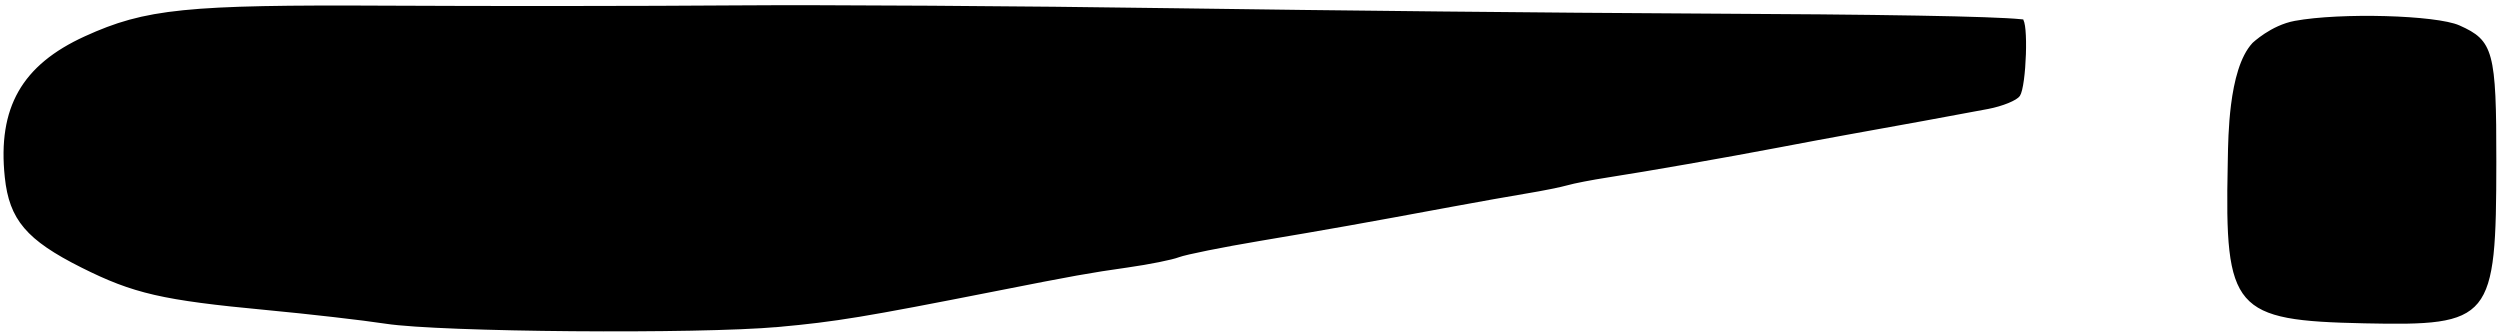
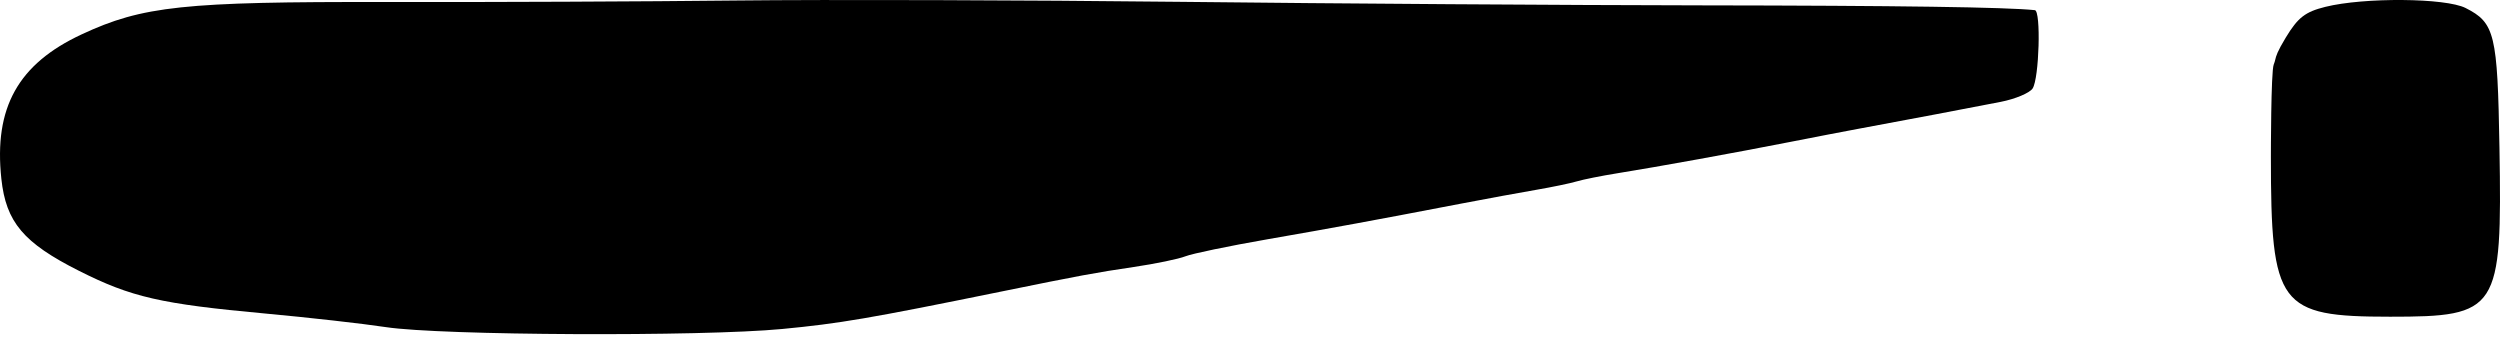
- <svg xmlns="http://www.w3.org/2000/svg" width="377" height="50" viewBox="0 0 377 50" fill="none">
-   <path d="M1.22 26.676L1.22 26.676C0.677 21.499 1.316 17.382 3.217 14.039C5.118 10.696 8.318 8.063 13.022 5.922C22.036 1.82 28.037 1.192 58.285 1.355C73.708 1.439 97.321 1.421 110.759 1.315C124.188 1.21 154.099 1.403 177.225 1.744C200.355 2.086 235.356 2.442 255.008 2.536C284.275 2.675 300.251 2.954 304.745 3.396C304.757 3.427 304.769 3.466 304.783 3.515C304.85 3.756 304.907 4.124 304.949 4.601C305.033 5.546 305.05 6.826 305.007 8.161C304.963 9.495 304.861 10.866 304.708 11.99C304.632 12.552 304.545 13.044 304.449 13.435C304.349 13.843 304.252 14.086 304.18 14.192L304.18 14.192C304.132 14.265 303.991 14.398 303.709 14.57C303.44 14.734 303.087 14.908 302.671 15.079C301.838 15.42 300.787 15.735 299.726 15.938C295.621 16.72 284.855 18.69 278.507 19.821C276.507 20.178 271.805 21.054 268.058 21.768C259.984 23.305 248.445 25.327 242.384 26.265L242.384 26.265C239.991 26.635 237.222 27.169 236.23 27.459C235.306 27.728 232.592 28.276 230.197 28.671C227.799 29.068 222.772 29.961 219.024 30.656C205.521 33.162 200.242 34.102 189.976 35.827C187.1 36.31 184.28 36.83 182.051 37.278C180.937 37.502 179.968 37.708 179.213 37.884C178.472 38.057 177.903 38.207 177.613 38.319C177.158 38.496 176.082 38.761 174.675 39.043C173.285 39.322 171.615 39.61 170.002 39.84C164.201 40.664 161.876 41.082 149.999 43.426C130.357 47.302 125.939 48.029 117.371 48.804L117.416 49.302L117.371 48.804C111.325 49.351 98.603 49.547 86.343 49.447C74.072 49.347 62.34 48.95 58.252 48.325C54.766 47.791 46.633 46.858 40.175 46.251C32.357 45.516 27.381 44.899 23.387 43.981C19.408 43.066 16.394 41.85 12.506 39.901L12.506 39.901C8.374 37.83 5.728 36.063 4.026 34.058C2.342 32.073 1.549 29.813 1.22 26.676ZM304.703 3.304C304.703 3.304 304.704 3.305 304.706 3.308C304.704 3.305 304.703 3.304 304.703 3.304ZM340.025 6.839L340.041 6.823C340.061 6.806 340.09 6.779 340.129 6.743C340.208 6.673 340.326 6.57 340.479 6.444C340.785 6.192 341.232 5.848 341.787 5.483C342.903 4.751 344.435 3.953 346.14 3.639C349.534 3.014 354.824 2.795 359.718 2.929C362.161 2.996 364.493 3.151 366.427 3.384C368.38 3.62 369.872 3.93 370.673 4.285C371.951 4.852 372.875 5.352 373.573 6.021C374.258 6.679 374.755 7.53 375.113 8.851C375.474 10.185 375.686 11.98 375.806 14.505C375.925 17.026 375.95 20.246 375.946 24.419C375.942 30.397 375.894 34.901 375.529 38.302C375.164 41.712 374.487 43.922 373.296 45.38C372.121 46.817 370.379 47.601 367.676 47.99C364.962 48.38 361.366 48.36 356.563 48.259C351.627 48.156 347.884 47.98 345.037 47.442C342.198 46.904 340.321 46.018 339.053 44.548C337.778 43.069 337.053 40.925 336.688 37.726C336.323 34.528 336.324 30.352 336.44 24.868C336.445 24.632 336.449 24.368 336.454 24.078C336.486 22.127 336.537 19.027 336.931 15.887C337.157 14.086 337.495 12.287 338.001 10.698C338.506 9.111 339.169 7.768 340.025 6.839Z" fill="currentColor" stroke="currentColor" />
+ <svg xmlns="http://www.w3.org/2000/svg" width="371" height="50" viewBox="0 0 371 50" fill="none">
+   <path d="M252.402 0.796C232.906 0.77 198.18 0.536 175.233 0.273C152.286 0.011 122.605 -0.078 109.276 0.075C95.947 0.228 72.522 0.33 57.222 0.3C27.232 0.242 21.168 0.887 12.123 5.099C2.682 9.495 -0.928 15.984 0.2 26.527C0.888 32.968 3.474 36.036 11.715 40.187C19.489 44.105 23.846 45.104 39.364 46.528C45.77 47.116 53.831 48.024 57.277 48.547C65.479 49.79 104.004 49.972 116.053 48.824C124.579 48.012 128.982 47.261 148.457 43.292C160.231 40.893 162.526 40.467 168.264 39.619C171.481 39.144 174.926 38.43 175.92 38.034C176.914 37.637 182.386 36.501 188.079 35.511C198.262 33.739 203.499 32.775 216.889 30.206C220.603 29.494 225.585 28.578 227.958 28.172C230.332 27.765 233.049 27.201 233.997 26.917C234.945 26.633 237.662 26.09 240.036 25.709C246.053 24.743 257.5 22.668 265.509 21.092C269.223 20.361 273.883 19.464 275.864 19.099C282.159 17.938 292.835 15.918 296.908 15.116C299.073 14.69 301.203 13.796 301.64 13.13C302.617 11.642 302.903 1.603 301.972 1.506C297.725 1.062 281.805 0.834 252.402 0.796Z" fill="currentColor" />
+   <path fill-rule="evenodd" clip-rule="evenodd" d="M345.082 1.017C342.087 1.762 341.017 2.591 339.21 5.575C337.925 7.697 337.777 8.311 337.647 8.851C337.594 9.071 337.544 9.278 337.422 9.569C337 10.576 337 23.22 337 23.22C337 45.438 338.158 46.995 354.689 47C370.756 47.005 371.328 46.121 370.92 21.927C370.635 5.02 370.239 3.388 365.889 1.185C362.926 -0.315 350.83 -0.413 345.082 1.017Z" fill="currentColor" />
</svg>
